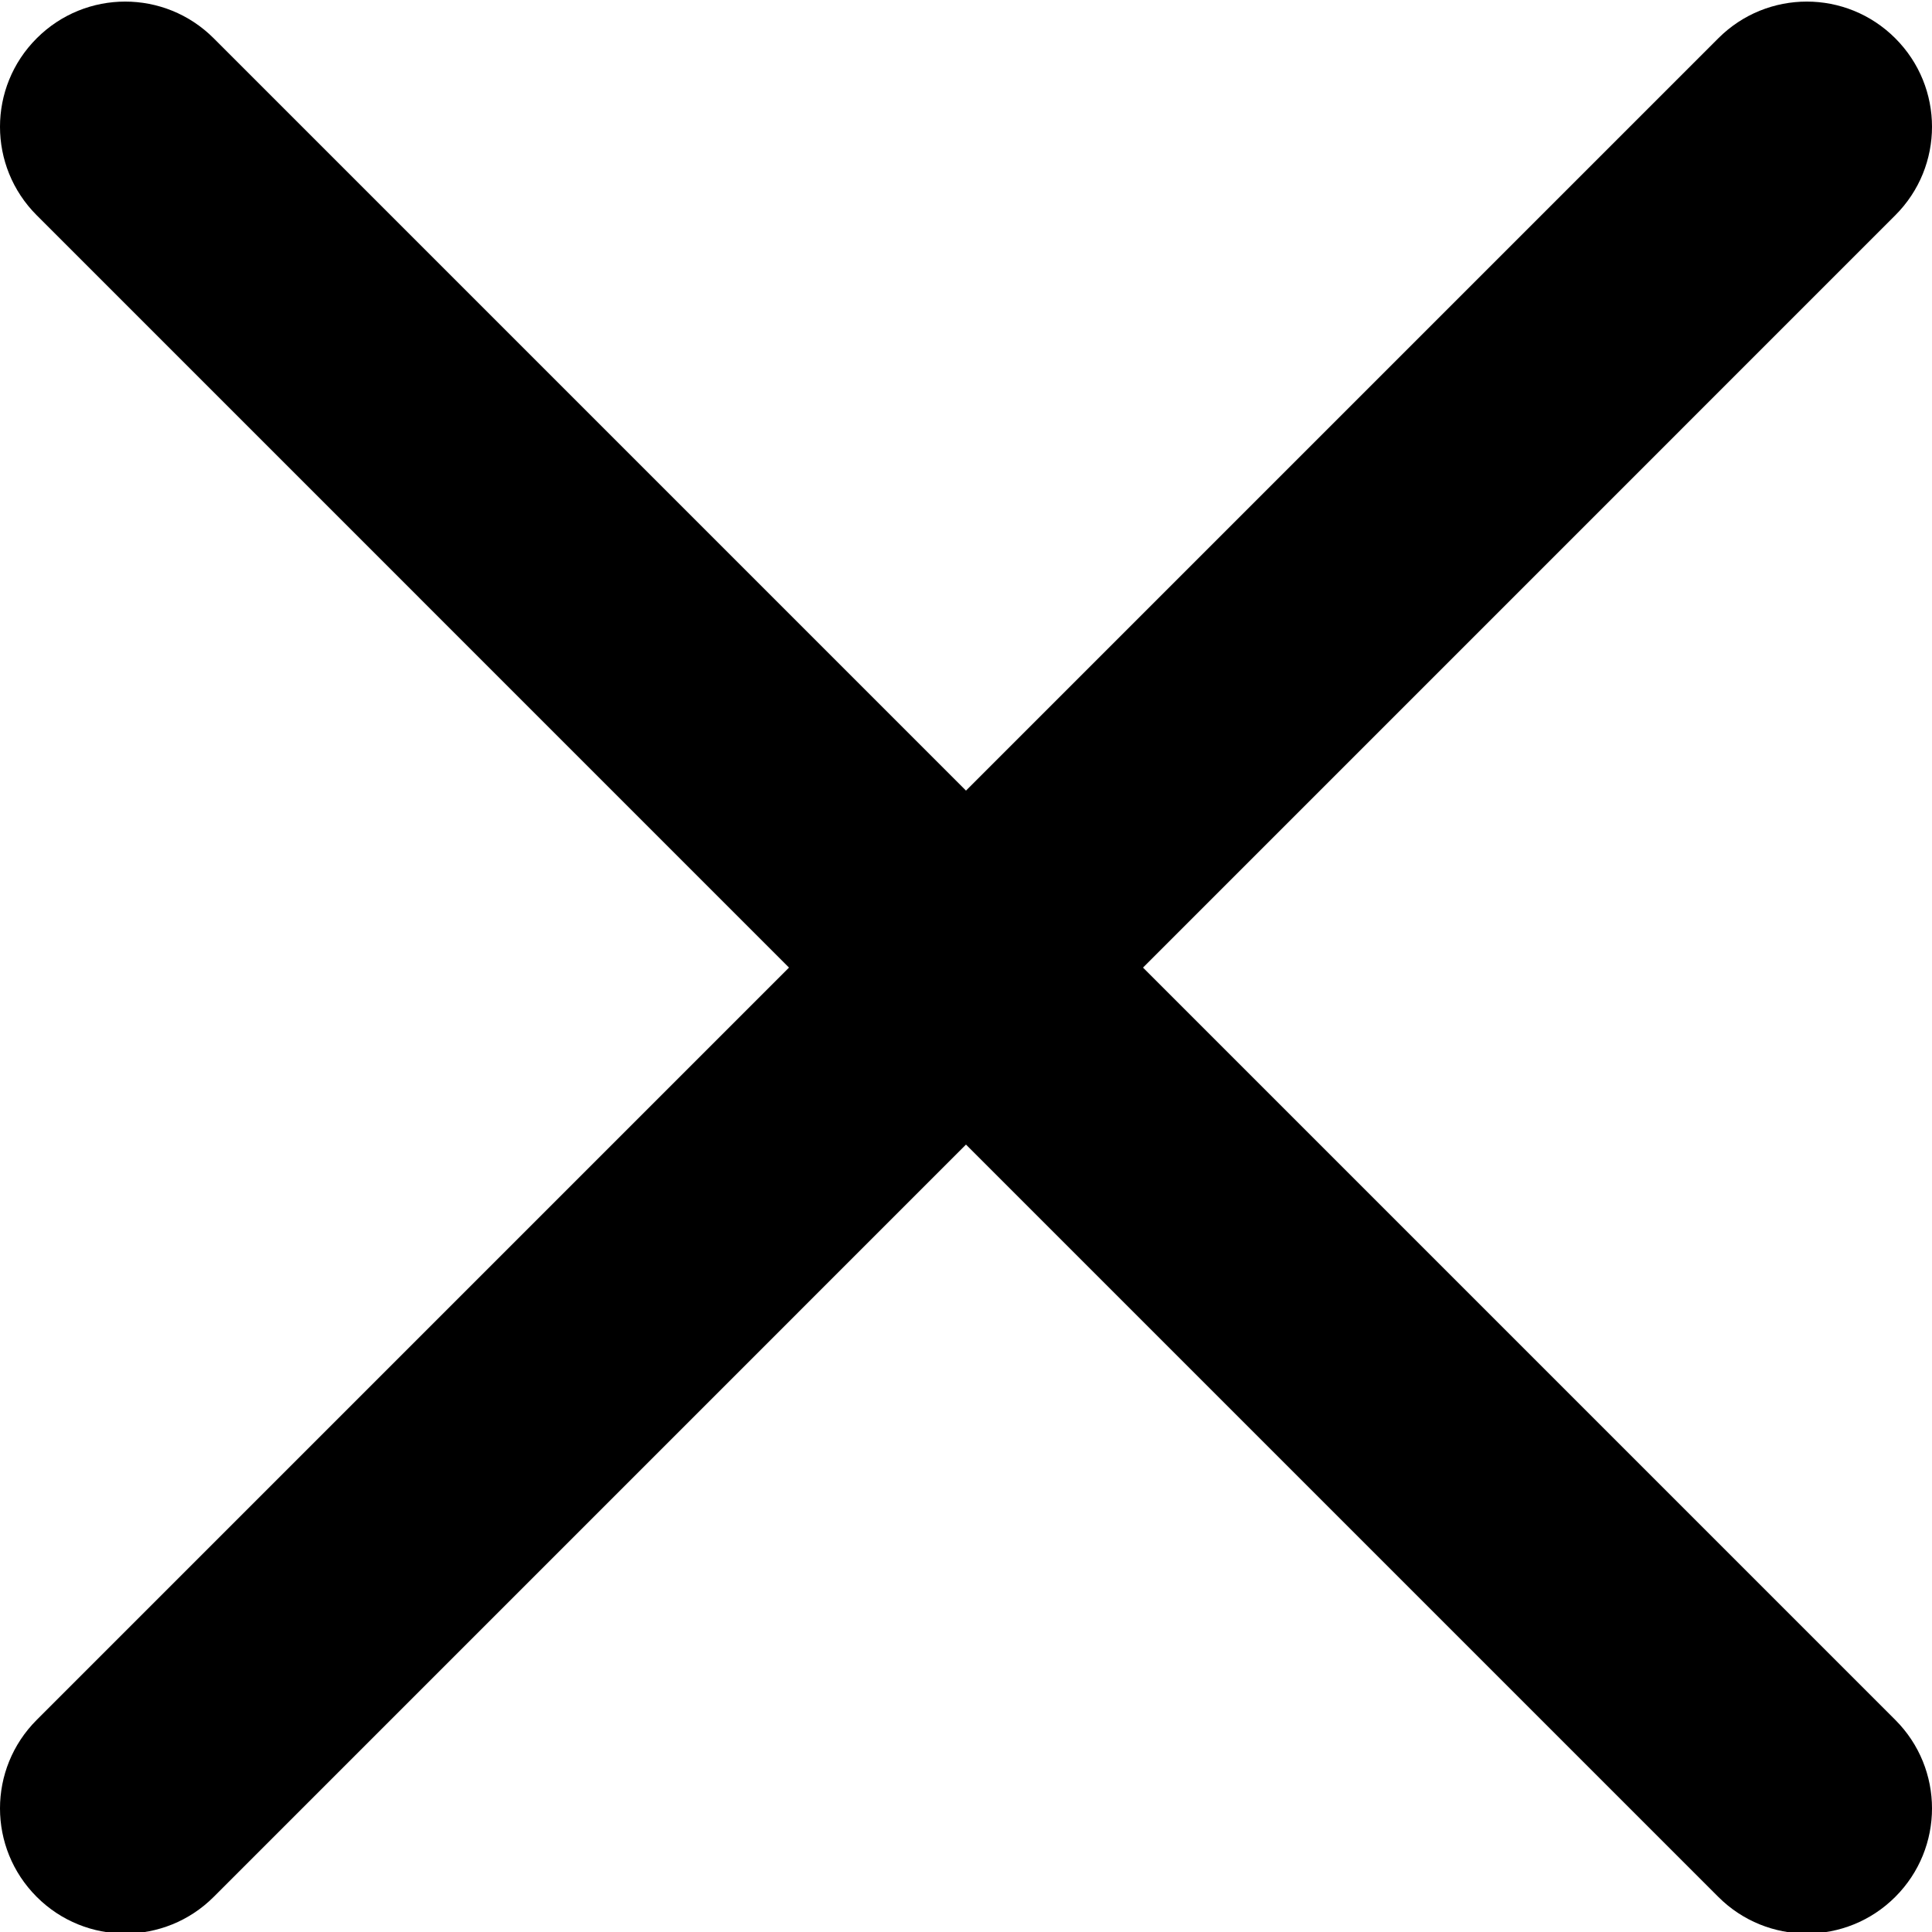
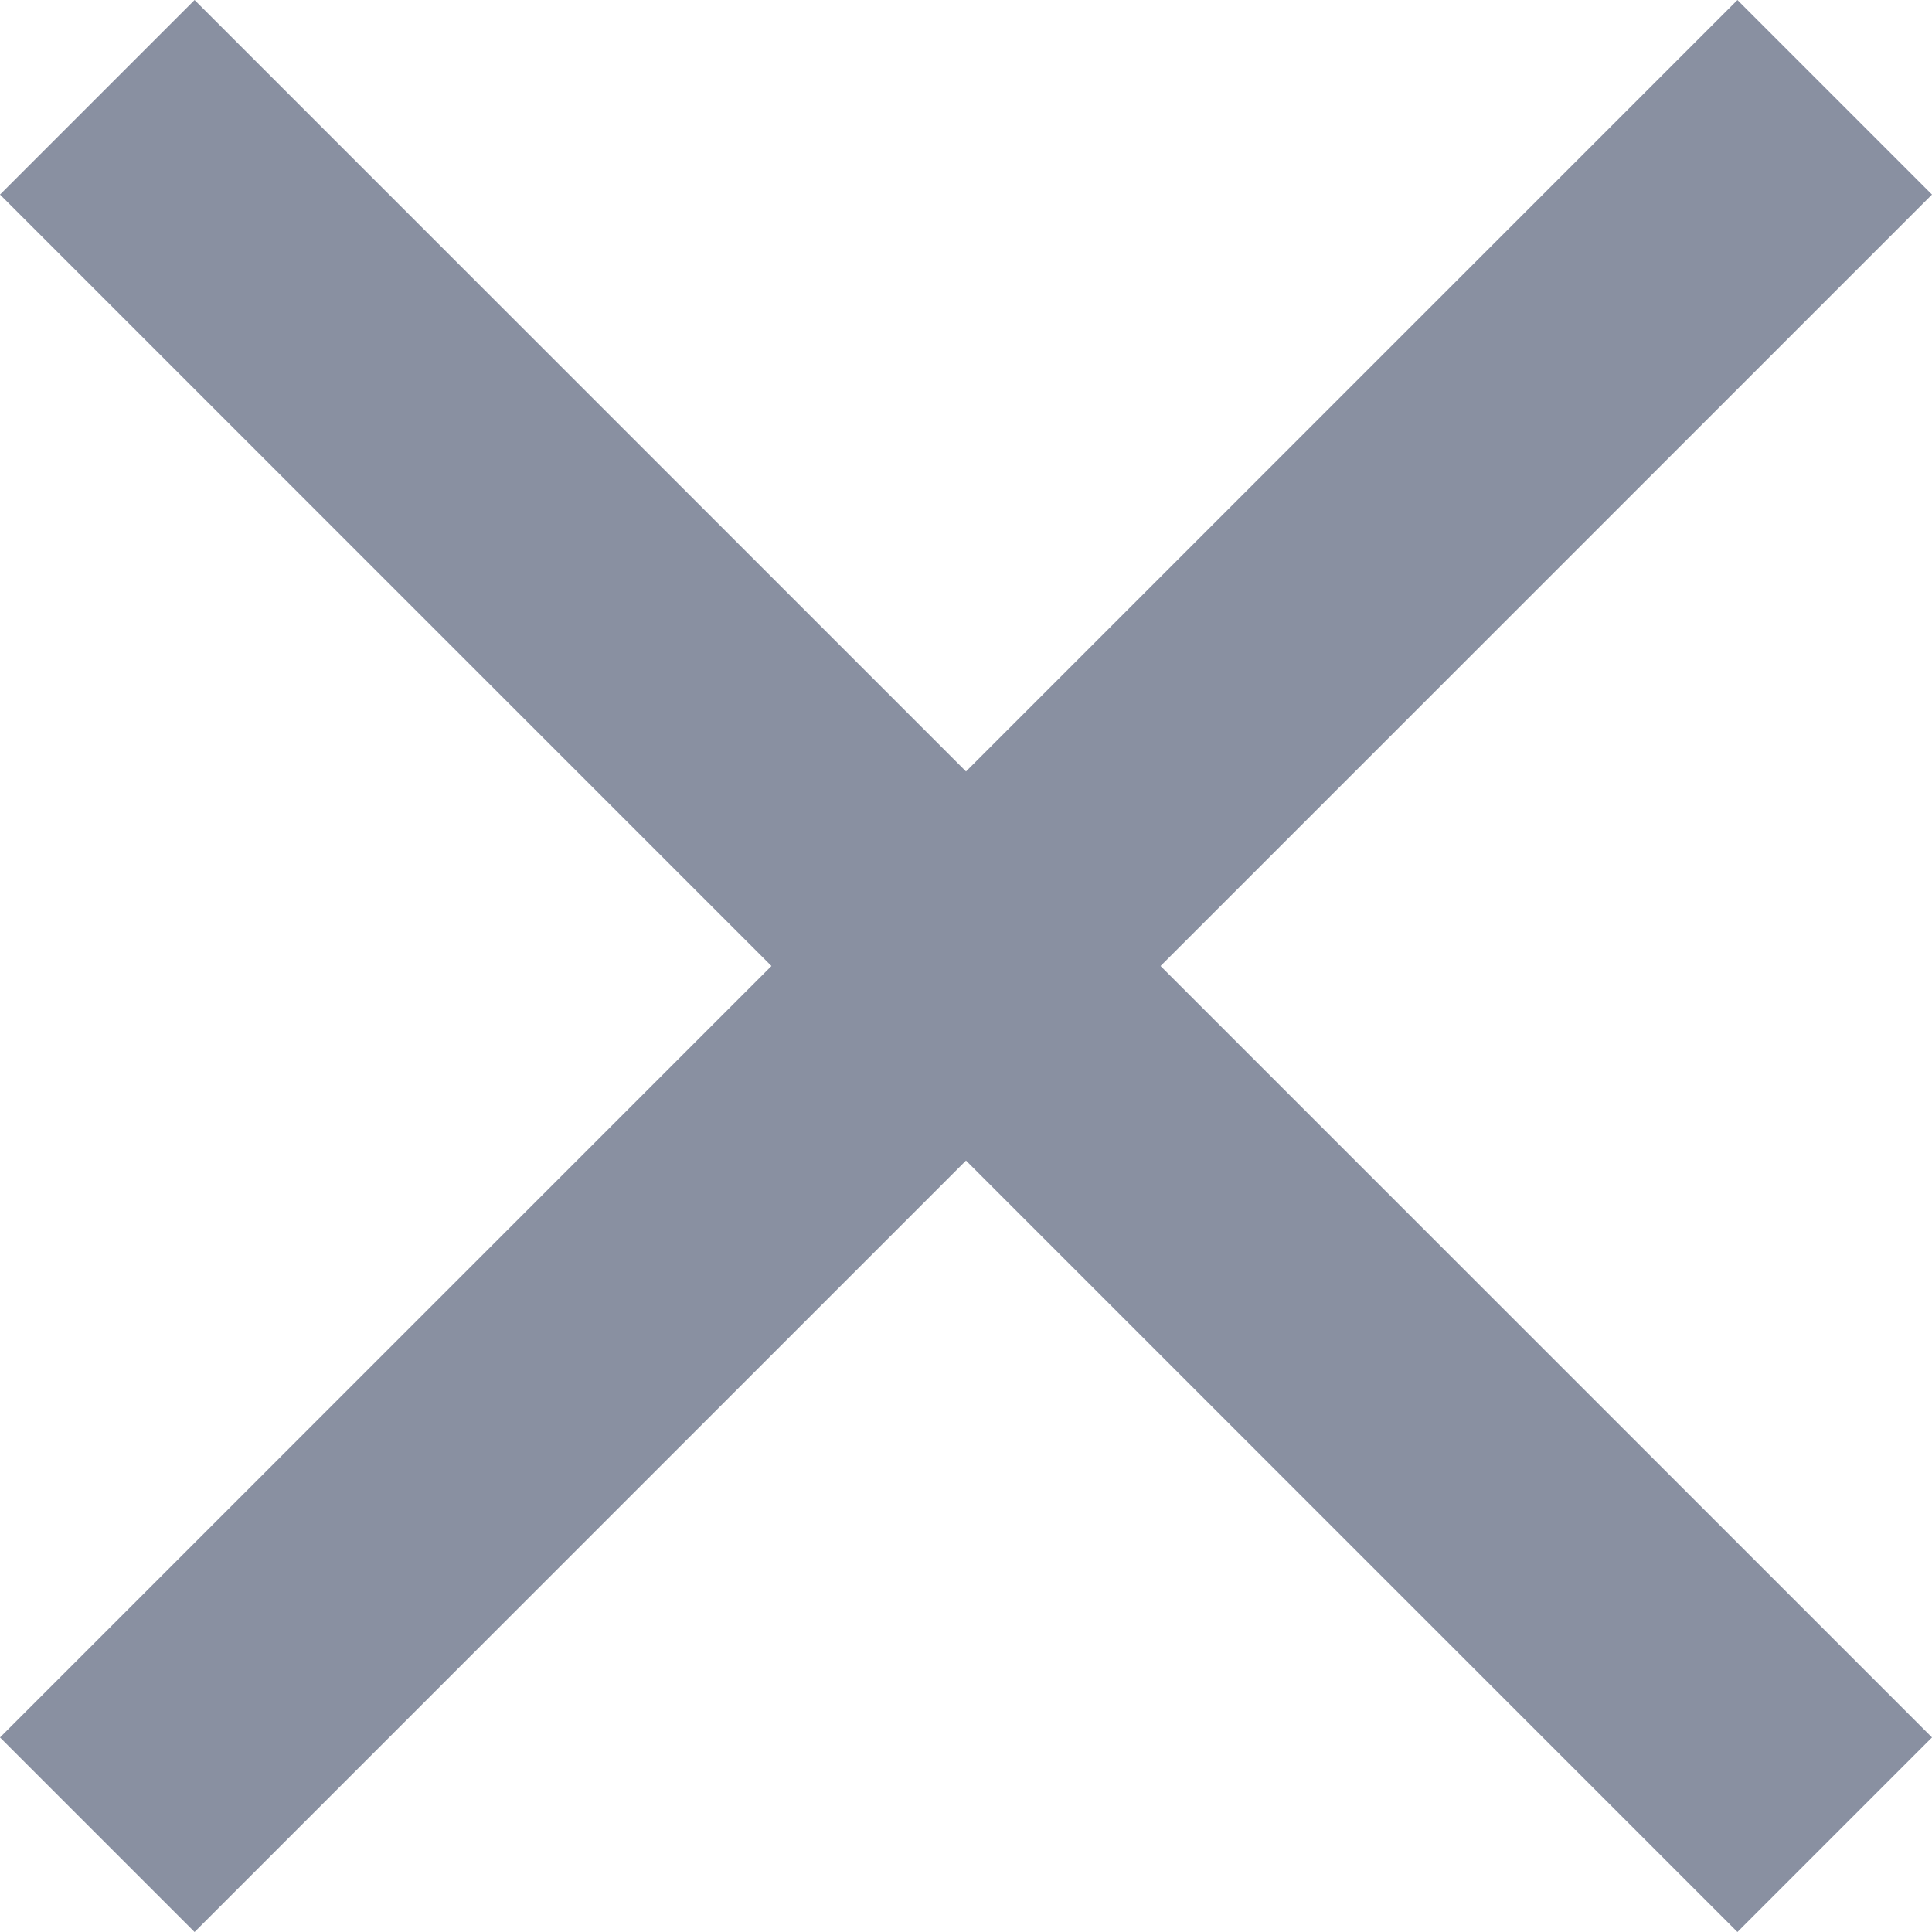
- <svg xmlns="http://www.w3.org/2000/svg" height="329pt" viewBox="0 0 329.269 329" width="329pt">
-   <path d="m194.801 164.77 128.211-128.215c8.344-8.34 8.344-21.824 0-30.164-8.34-8.34-21.824-8.34-30.164 0l-128.215 128.215-128.211-128.215c-8.344-8.34-21.824-8.34-30.164 0-8.344 8.34-8.344 21.824 0 30.164l128.211 128.215-128.211 128.215c-8.344 8.34-8.344 21.824 0 30.164 4.156 4.16 9.621 6.25 15.082 6.25 5.461 0 10.922-2.09 15.082-6.25l128.211-128.215 128.215 128.215c4.16 4.16 9.621 6.25 15.082 6.25 5.461 0 10.922-2.09 15.082-6.25 8.344-8.34 8.344-21.824 0-30.164zm0 0" />
+ <svg xmlns="http://www.w3.org/2000/svg" width="10" height="10" viewBox="0 0 10 10">
+   <path d="M10 1.007L8.993 0L5 3.993L1.007 0L0 1.007L3.993 5L0 8.993L1.007 10L5 6.007L8.993 10L10 8.993L6.007 5L10 1.007Z" fill="#8990A1" />
</svg>
